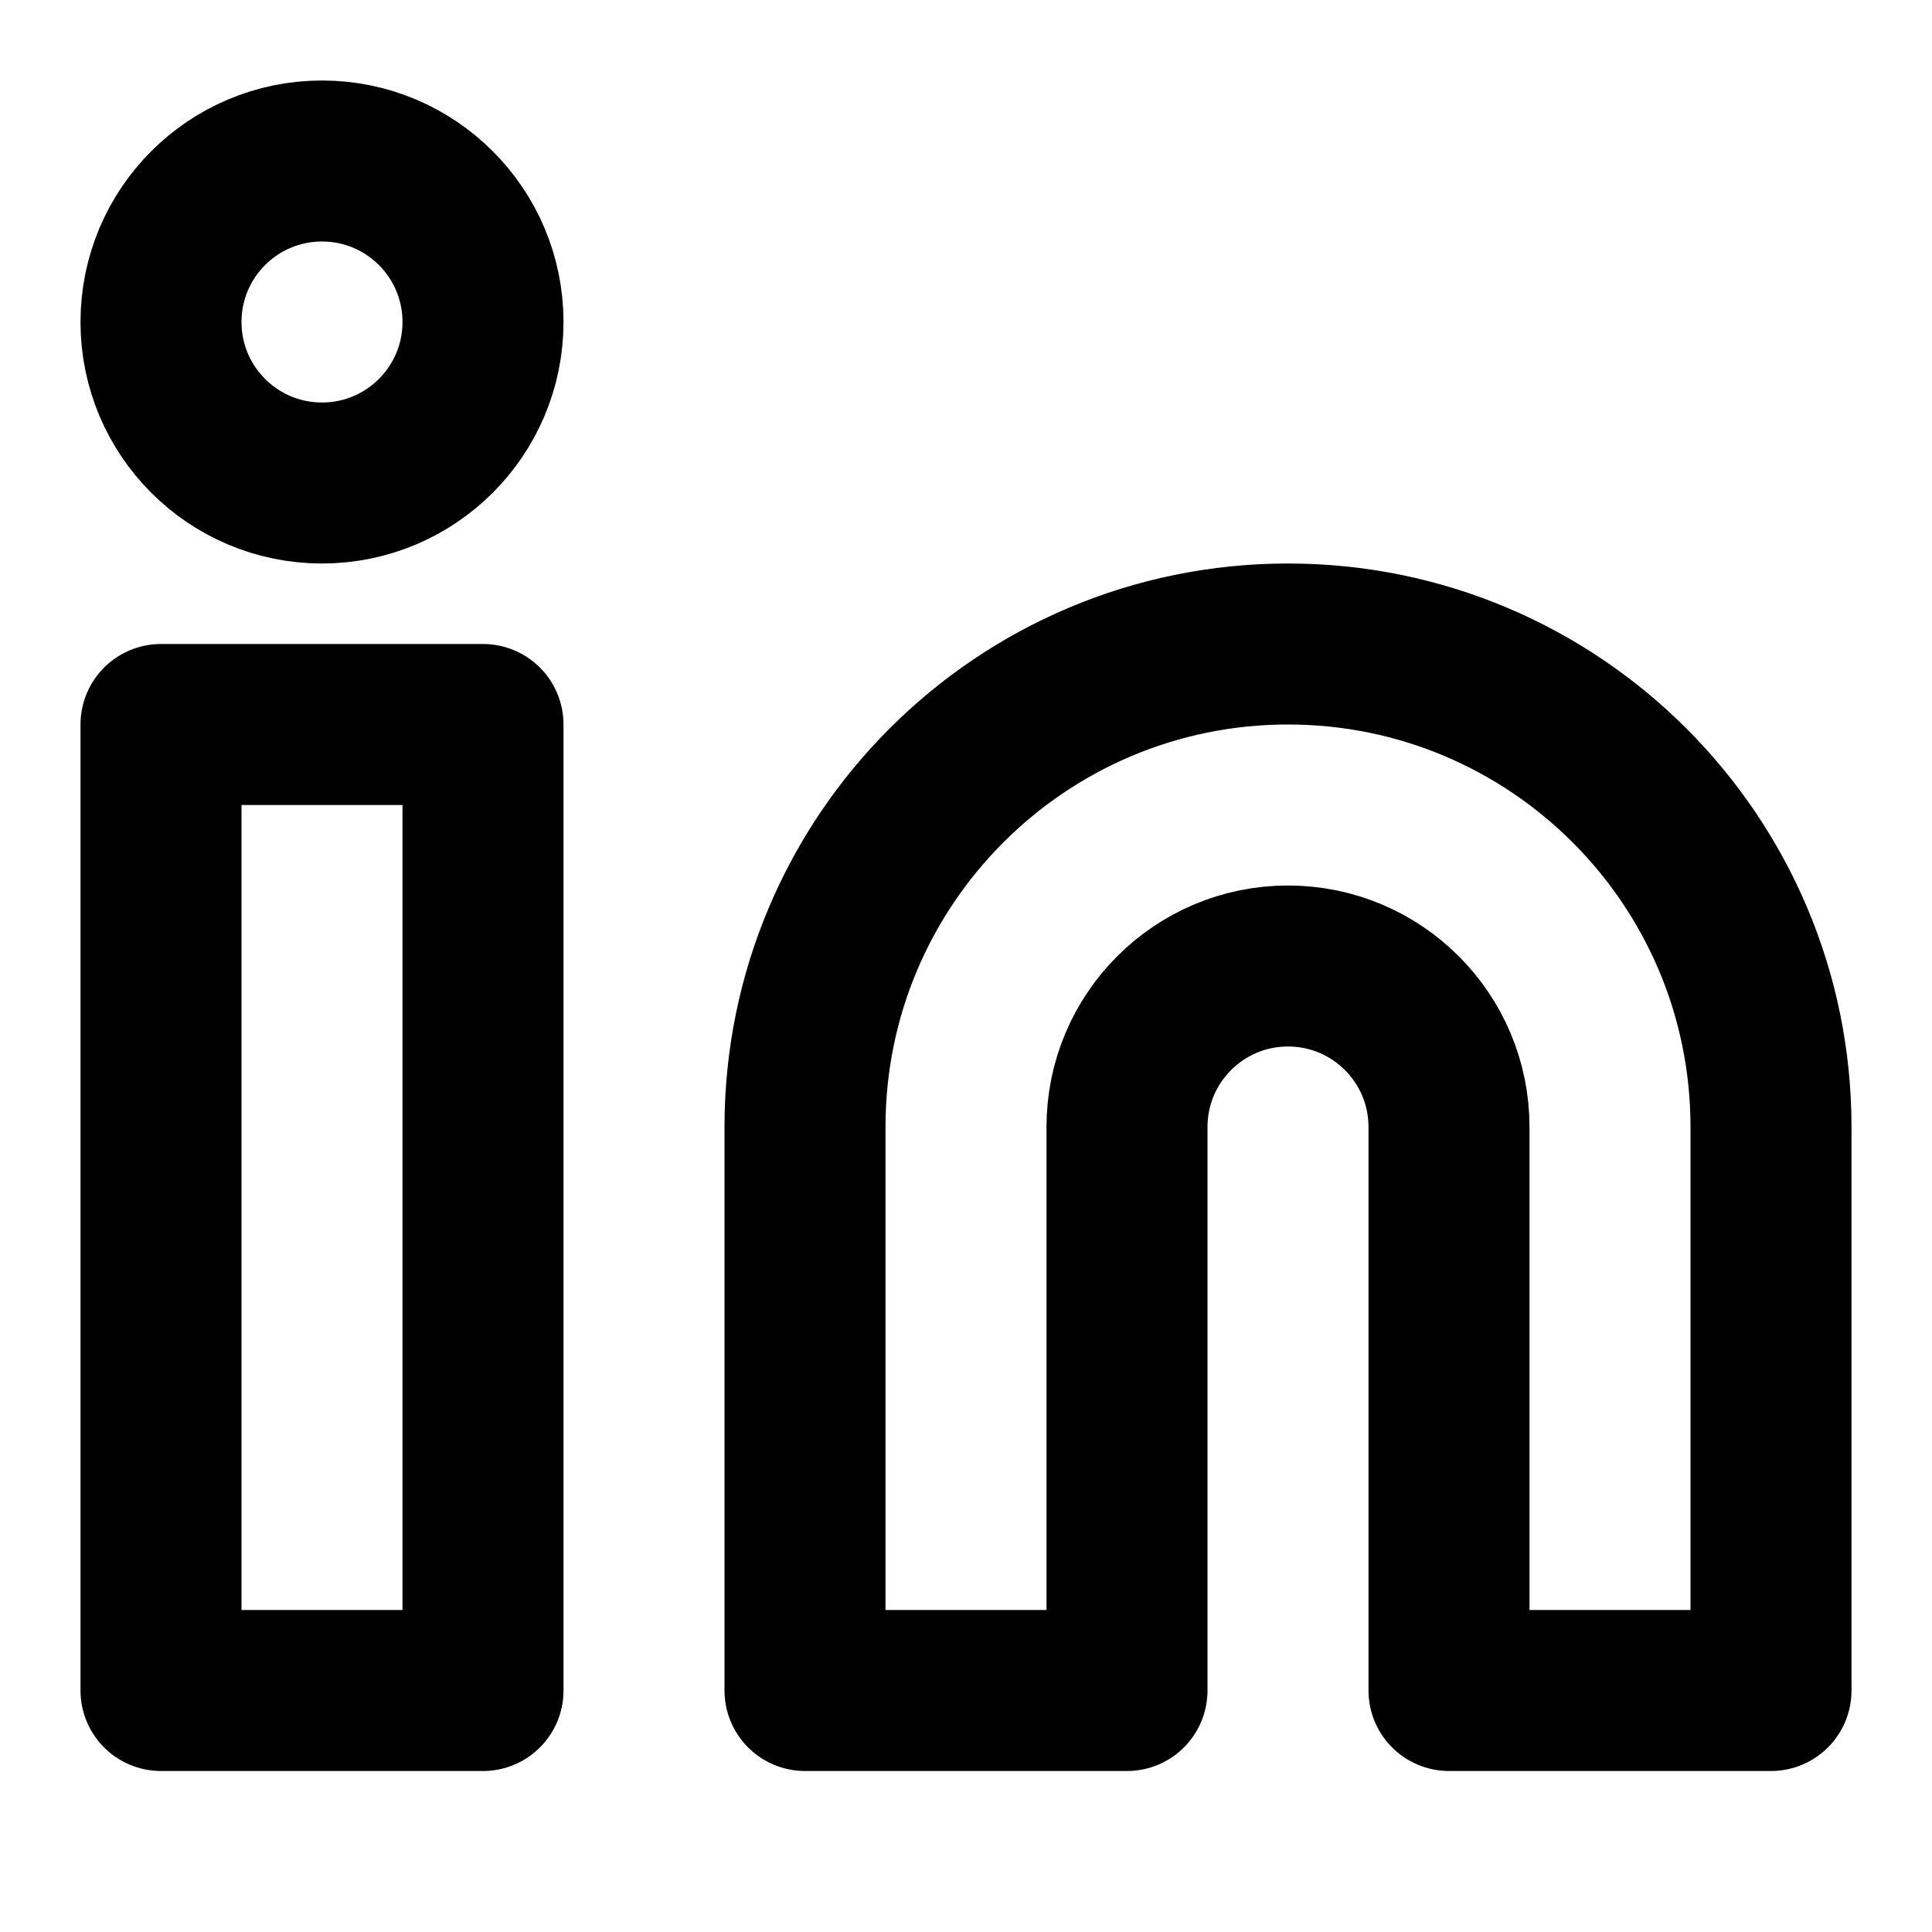
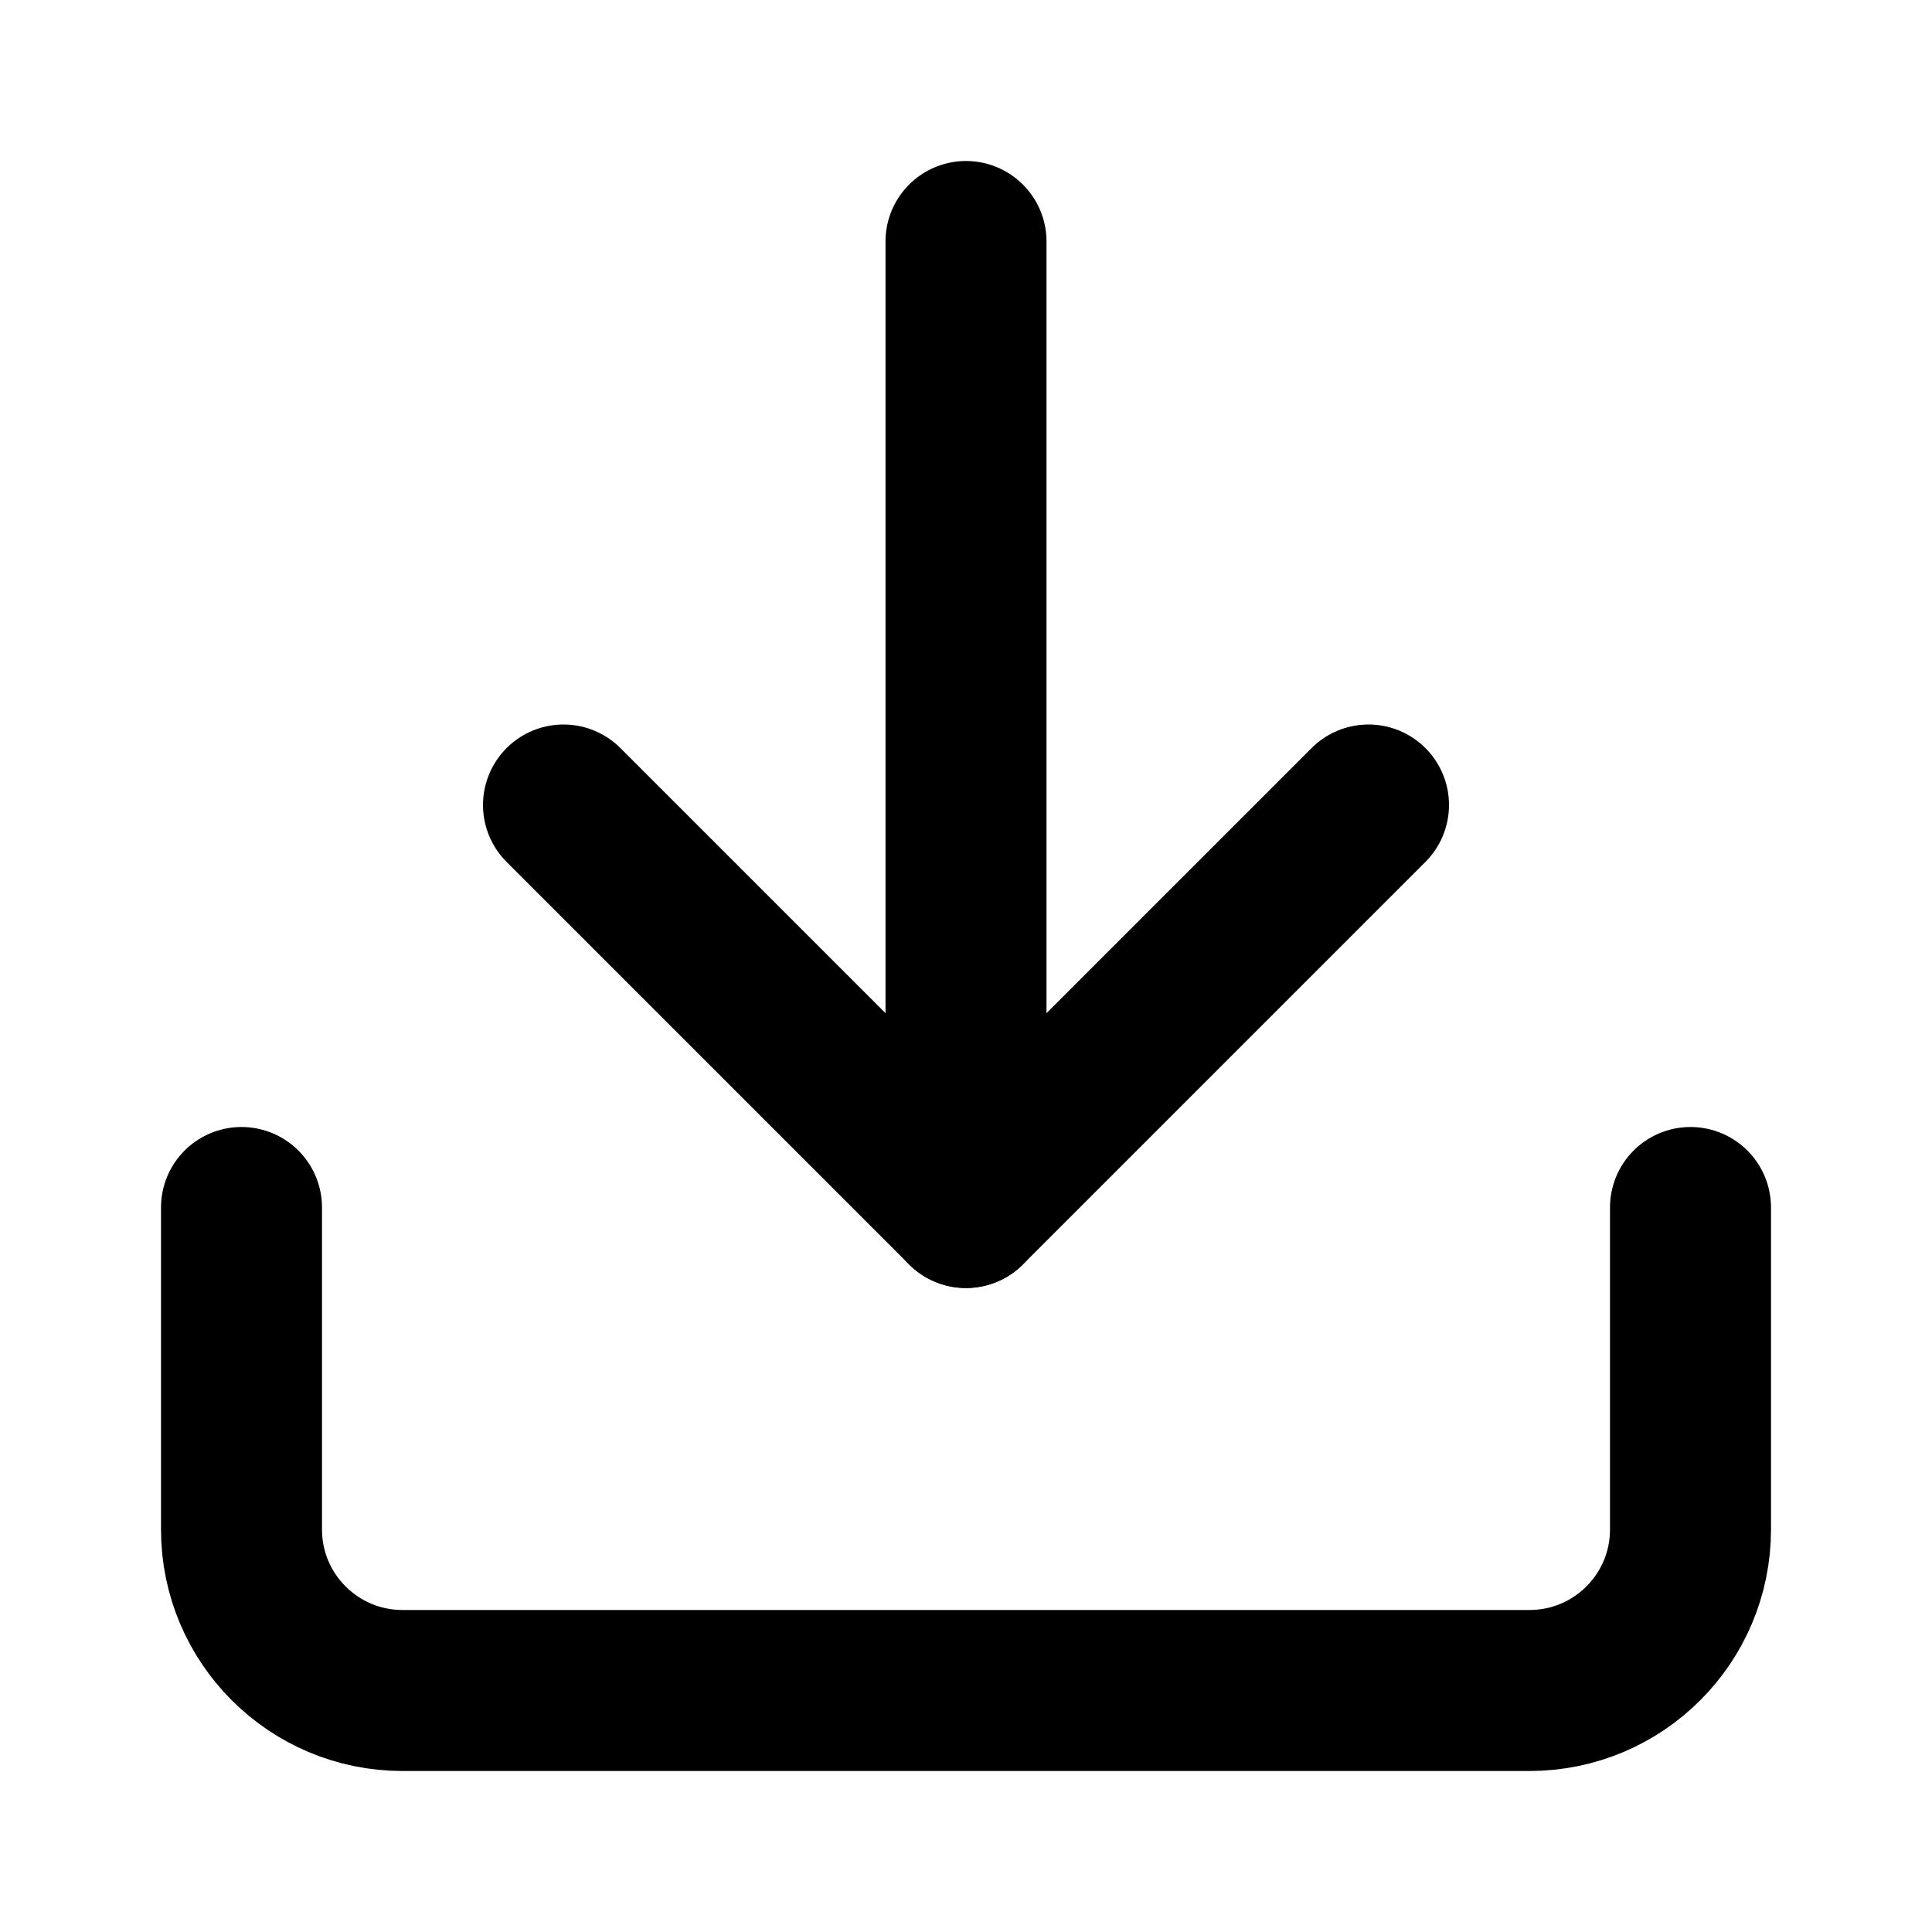
<svg xmlns="http://www.w3.org/2000/svg" width="24" height="24" viewBox="0 0 24 24" fill="none" stroke="currentColor" stroke-width="2" stroke-linecap="round" stroke-linejoin="round" aria-hidden="true">
-   <path d="M16 8a6 6 0 0 1 6 6v7h-4v-7a2 2 0 0 0-2-2 2 2 0 0 0-2 2v7h-4v-7a6 6 0 0 1 6-6z" />
-   <rect width="4" height="12" x="2" y="9" />
-   <circle cx="4" cy="4" r="2" />
+   <path d="M21 15v4a2 2 0 0 1-2 2H5a2 2 0 0 1-2-2v-4" />
+   <path d="m7 10 5 5 5-5" />
+   <path d="M12 15V3" />
</svg>
